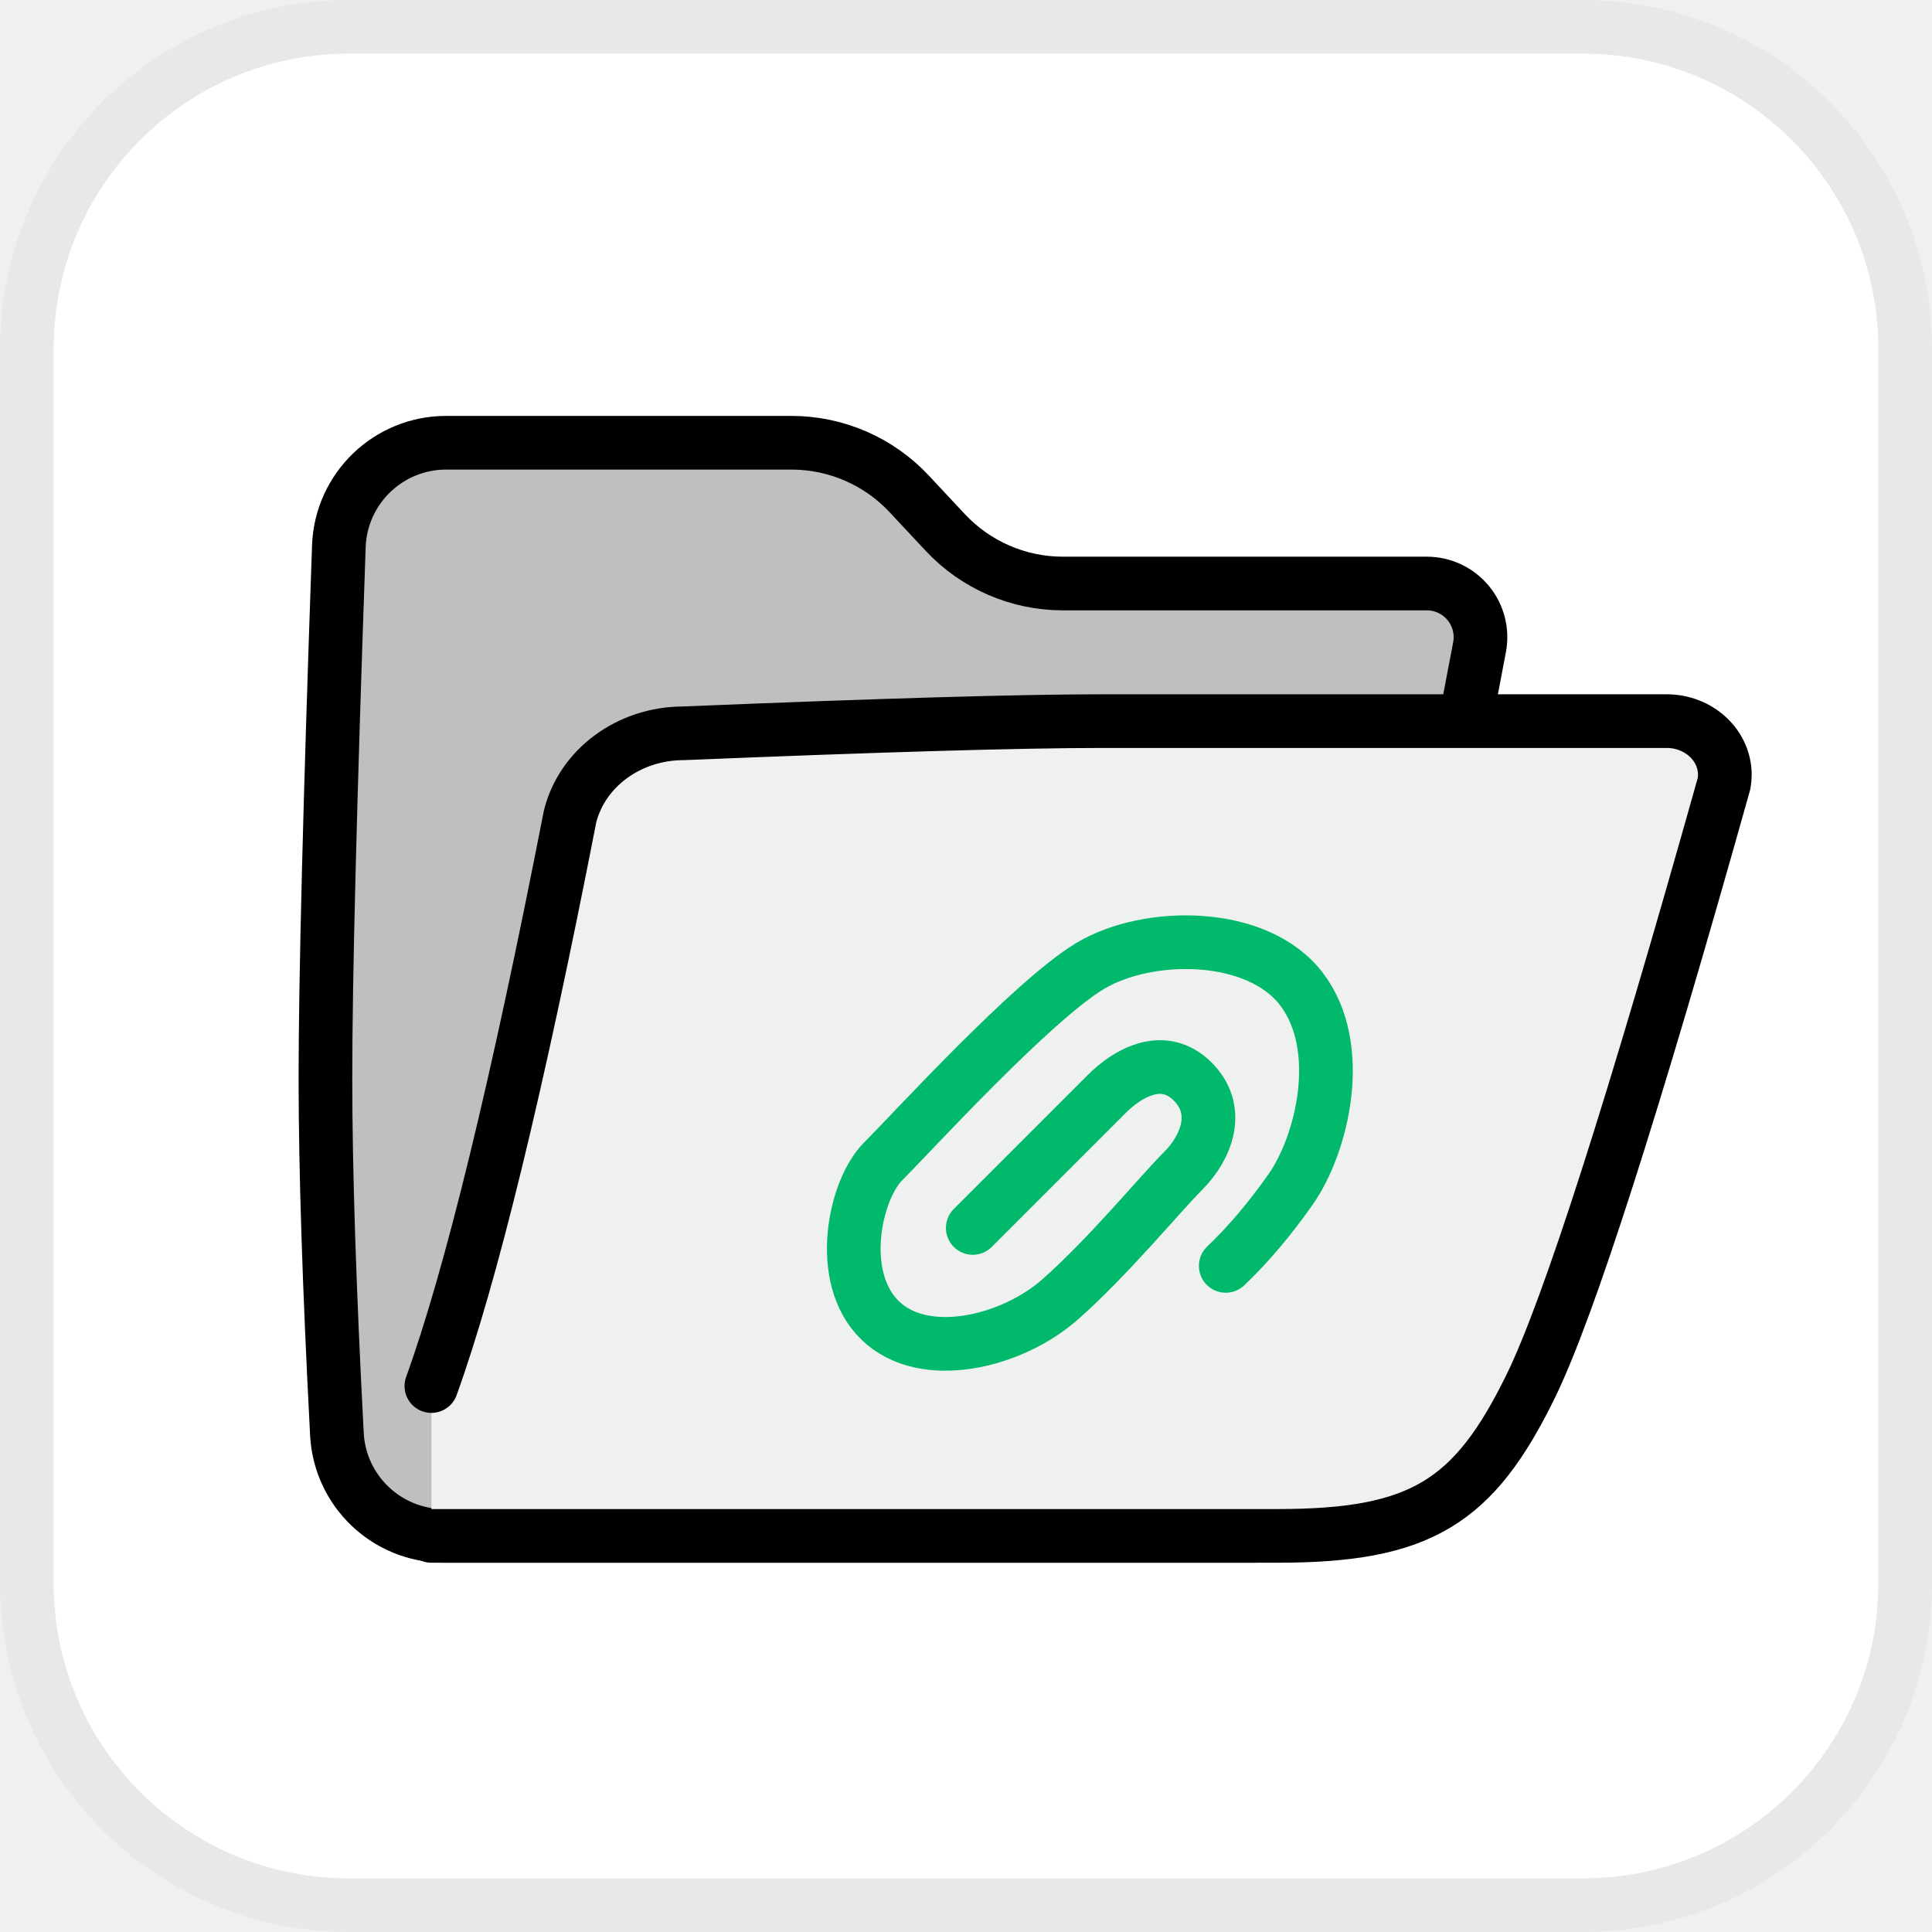
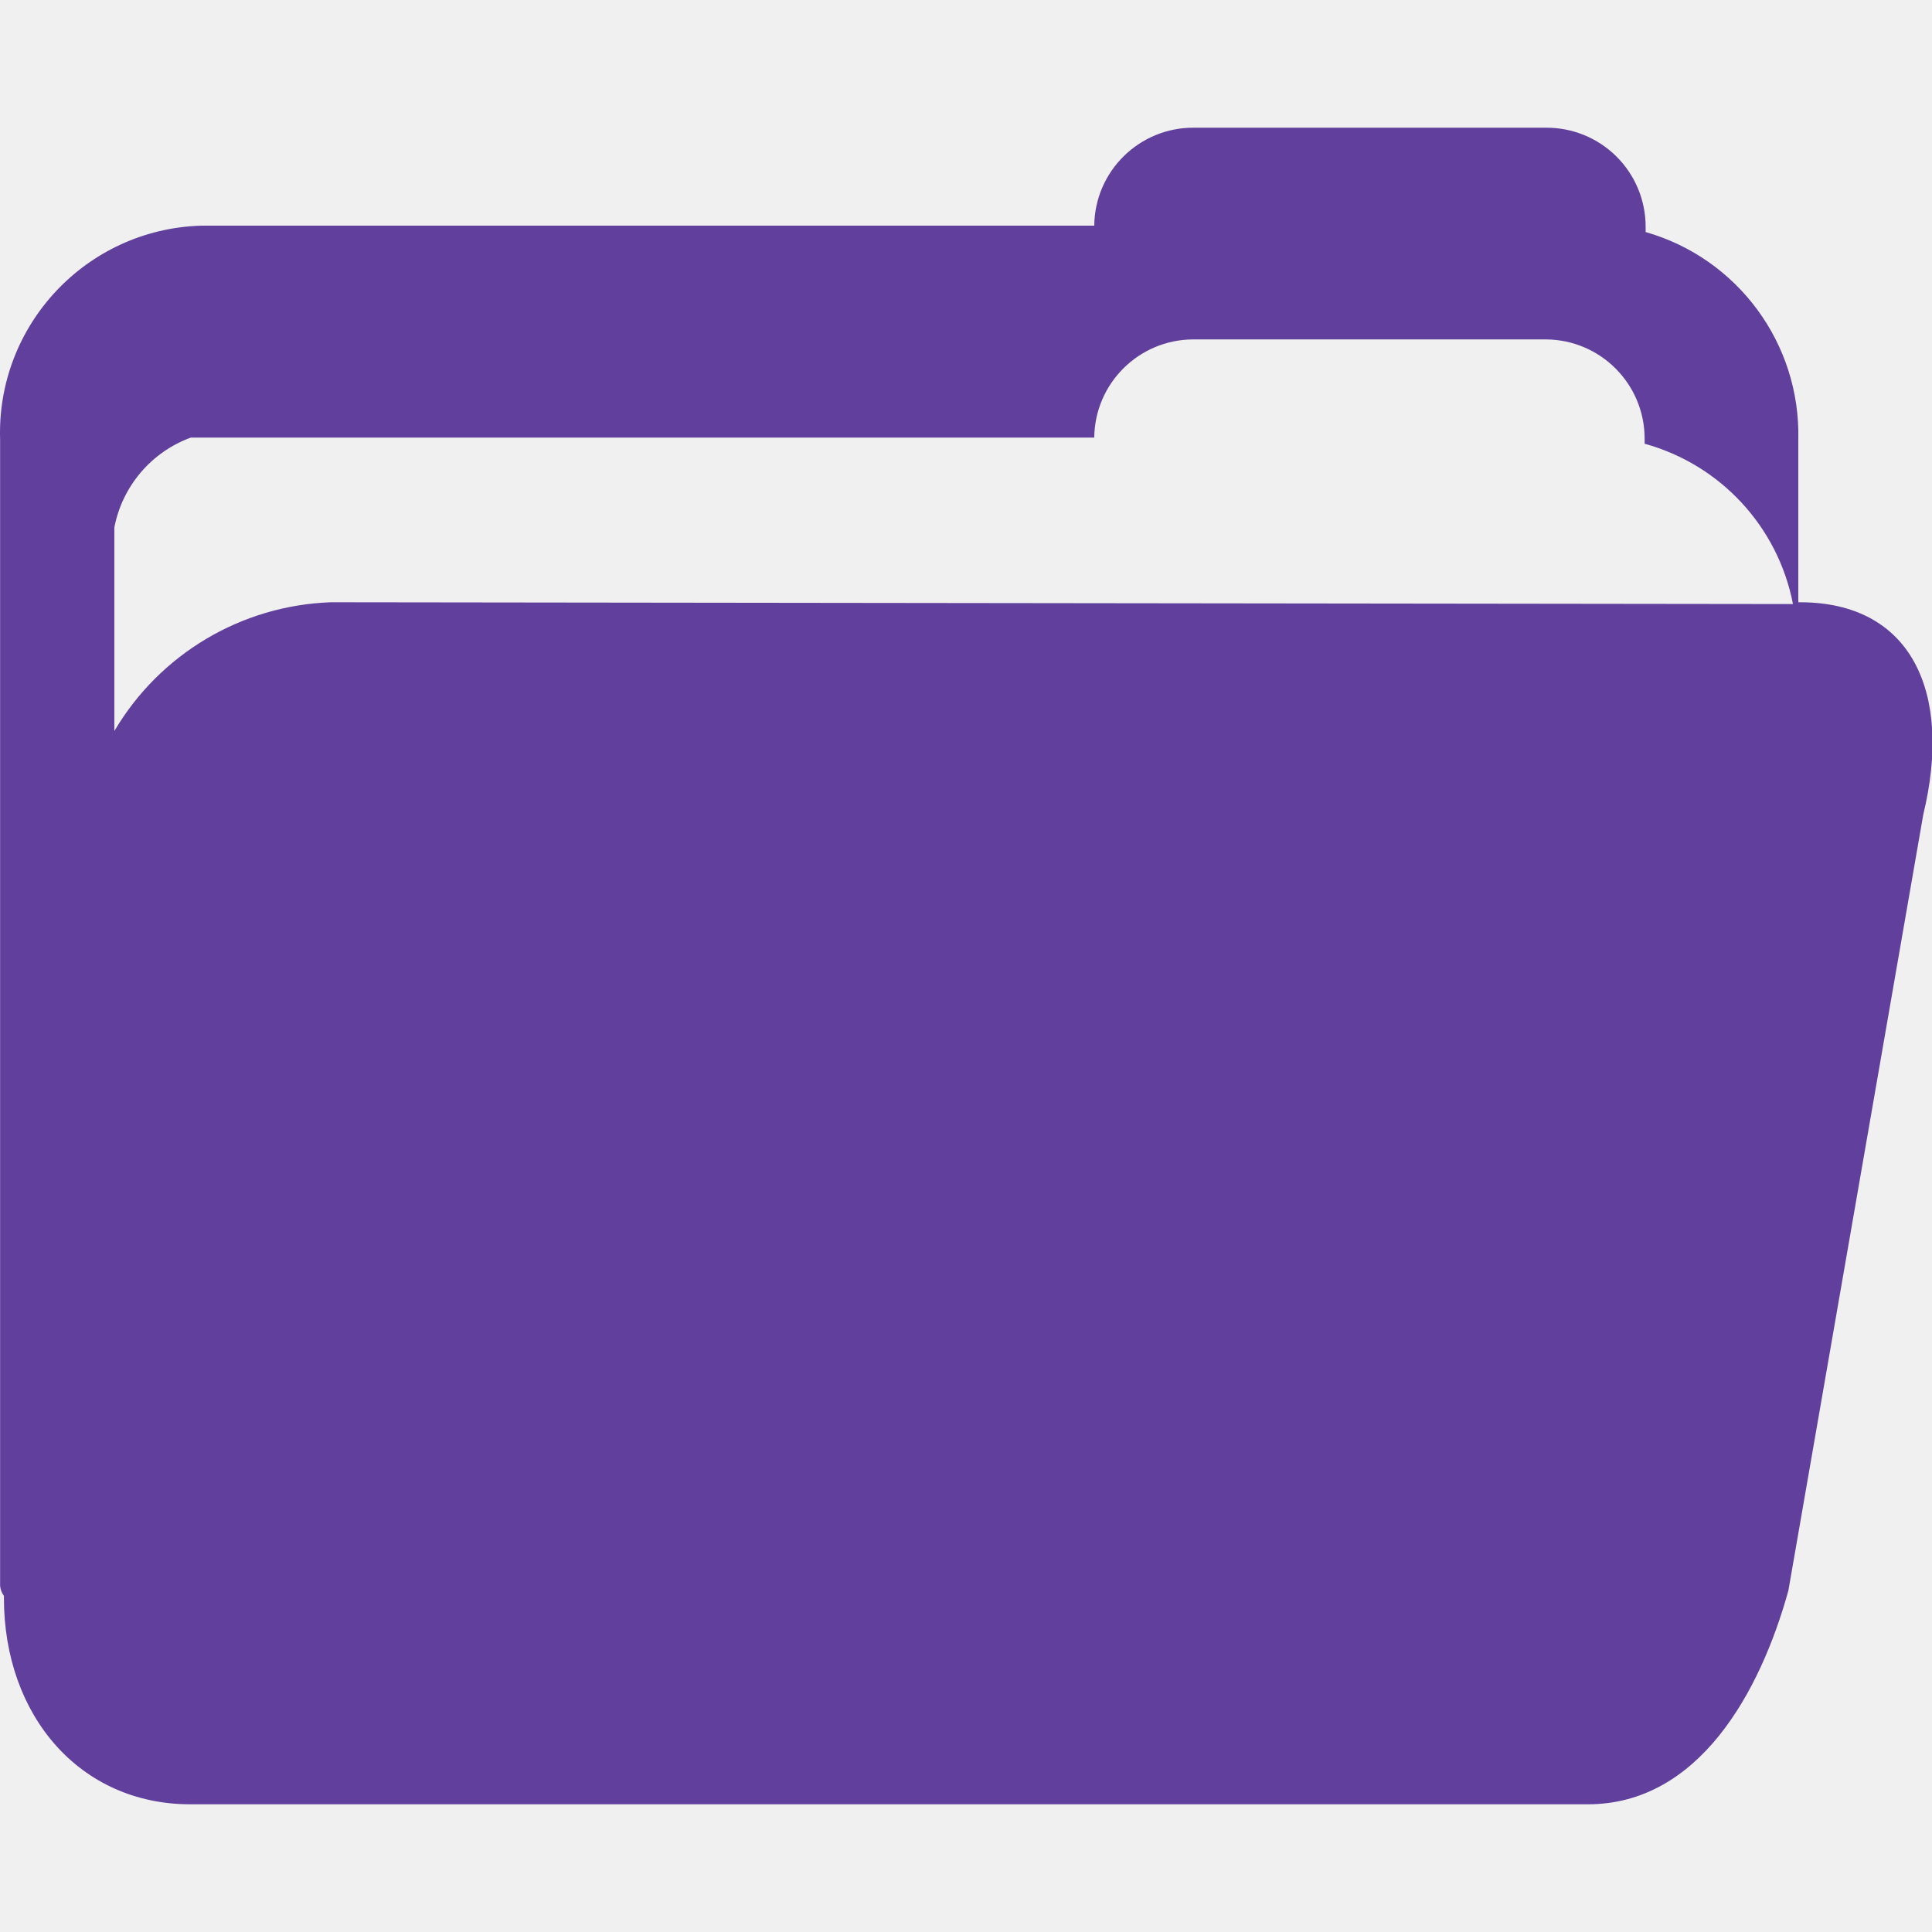
- <svg xmlns="http://www.w3.org/2000/svg" width="1em" height="1em" viewBox="0 0 36 36" class="larkui-icon larkui-icon-editor-main-attachment">
-   <g fill="none" fill-rule="evenodd">
-     <rect stroke="#E7E9E8" fill="#FFF" x="0.5" y="0.5" width="35" height="35" rx="6" />
-     <path d="M14.748 8.25H8.314a2 2 0 0 0-2 1.93c-.167 4.762-.25 8.064-.25 9.906 0 1.702.071 3.915.214 6.638a2 2 0 0 0 1.994 1.895h15.112l3.05-10.605 1.135-5.954a1 1 0 0 0-.983-1.187h-6.781a3 3 0 0 1-2.192-.952l-.672-.719a3 3 0 0 0-2.193-.952Z" stroke="currentColor" fill="#BEC0BF" stroke-linejoin="round" />
-     <path d="M8.038 25.827c.74-2.047 1.602-5.584 2.584-10.612.226-.908 1.103-1.551 2.114-1.551 3.68-.151 6.278-.227 7.792-.227h10.523c.599-.002 1.086.444 1.089.997 0 .054-.005.109-.014.163-1.696 6.041-2.896 9.785-3.602 11.23-1.059 2.168-2.053 2.792-4.715 2.792H8.038" stroke="currentColor" fill="#EFF0F0" stroke-linecap="round" stroke-linejoin="round" />
-     <path d="M22.84 23.588c.412-.391.815-.866 1.209-1.426.59-.84 1.027-2.642.206-3.727s-2.86-1.085-3.943-.435c-1.082.65-3.318 3.104-3.855 3.64-.536.537-.879 2.169-.056 2.965.823.797 2.45.402 3.349-.389.898-.79 1.869-1.972 2.298-2.4.428-.43.714-1.126.176-1.663-.538-.538-1.198-.173-1.604.234l-2.494 2.494" stroke="#00B96B" stroke-linecap="round" stroke-linejoin="round" />
-   </g>
+ <svg xmlns="http://www.w3.org/2000/svg" t="1700015295710" class="icon" viewBox="0 0 1180 1024" version="1.1" p-id="14693" width="200" height="200">
+   <path d="M1099.434 289.843h-1.088v-99.462a128.68 128.68 0 0 0-93.246-126.659v-3.264A60.455 60.455 0 0 0 944.024 0.003H729.247A60.455 60.455 0 0 0 668.326 59.836H122.526A126.659 126.659 0 0 0 0.063 190.381V890.503a12.277 12.277 0 0 0 2.331 6.216v1.243c0 72.11 46.623 126.038 113.76 126.038H969.822c67.603 0 105.213-68.225 122.463-130.544L1174.652 419.61c18.183-75.063-7.46-129.767-75.218-129.767z m-897.338 0a160.072 160.072 0 0 0-132.254 78.637v-124.328a73.198 73.198 0 0 1 46.623-54.86H668.326a60.61 60.61 0 0 1 60.455-59.988h215.243a60.61 60.61 0 0 1 60.455 60.61v3.108a126.504 126.504 0 0 1 90.604 97.908z" fill="#613F9D" p-id="14694" />
</svg>
